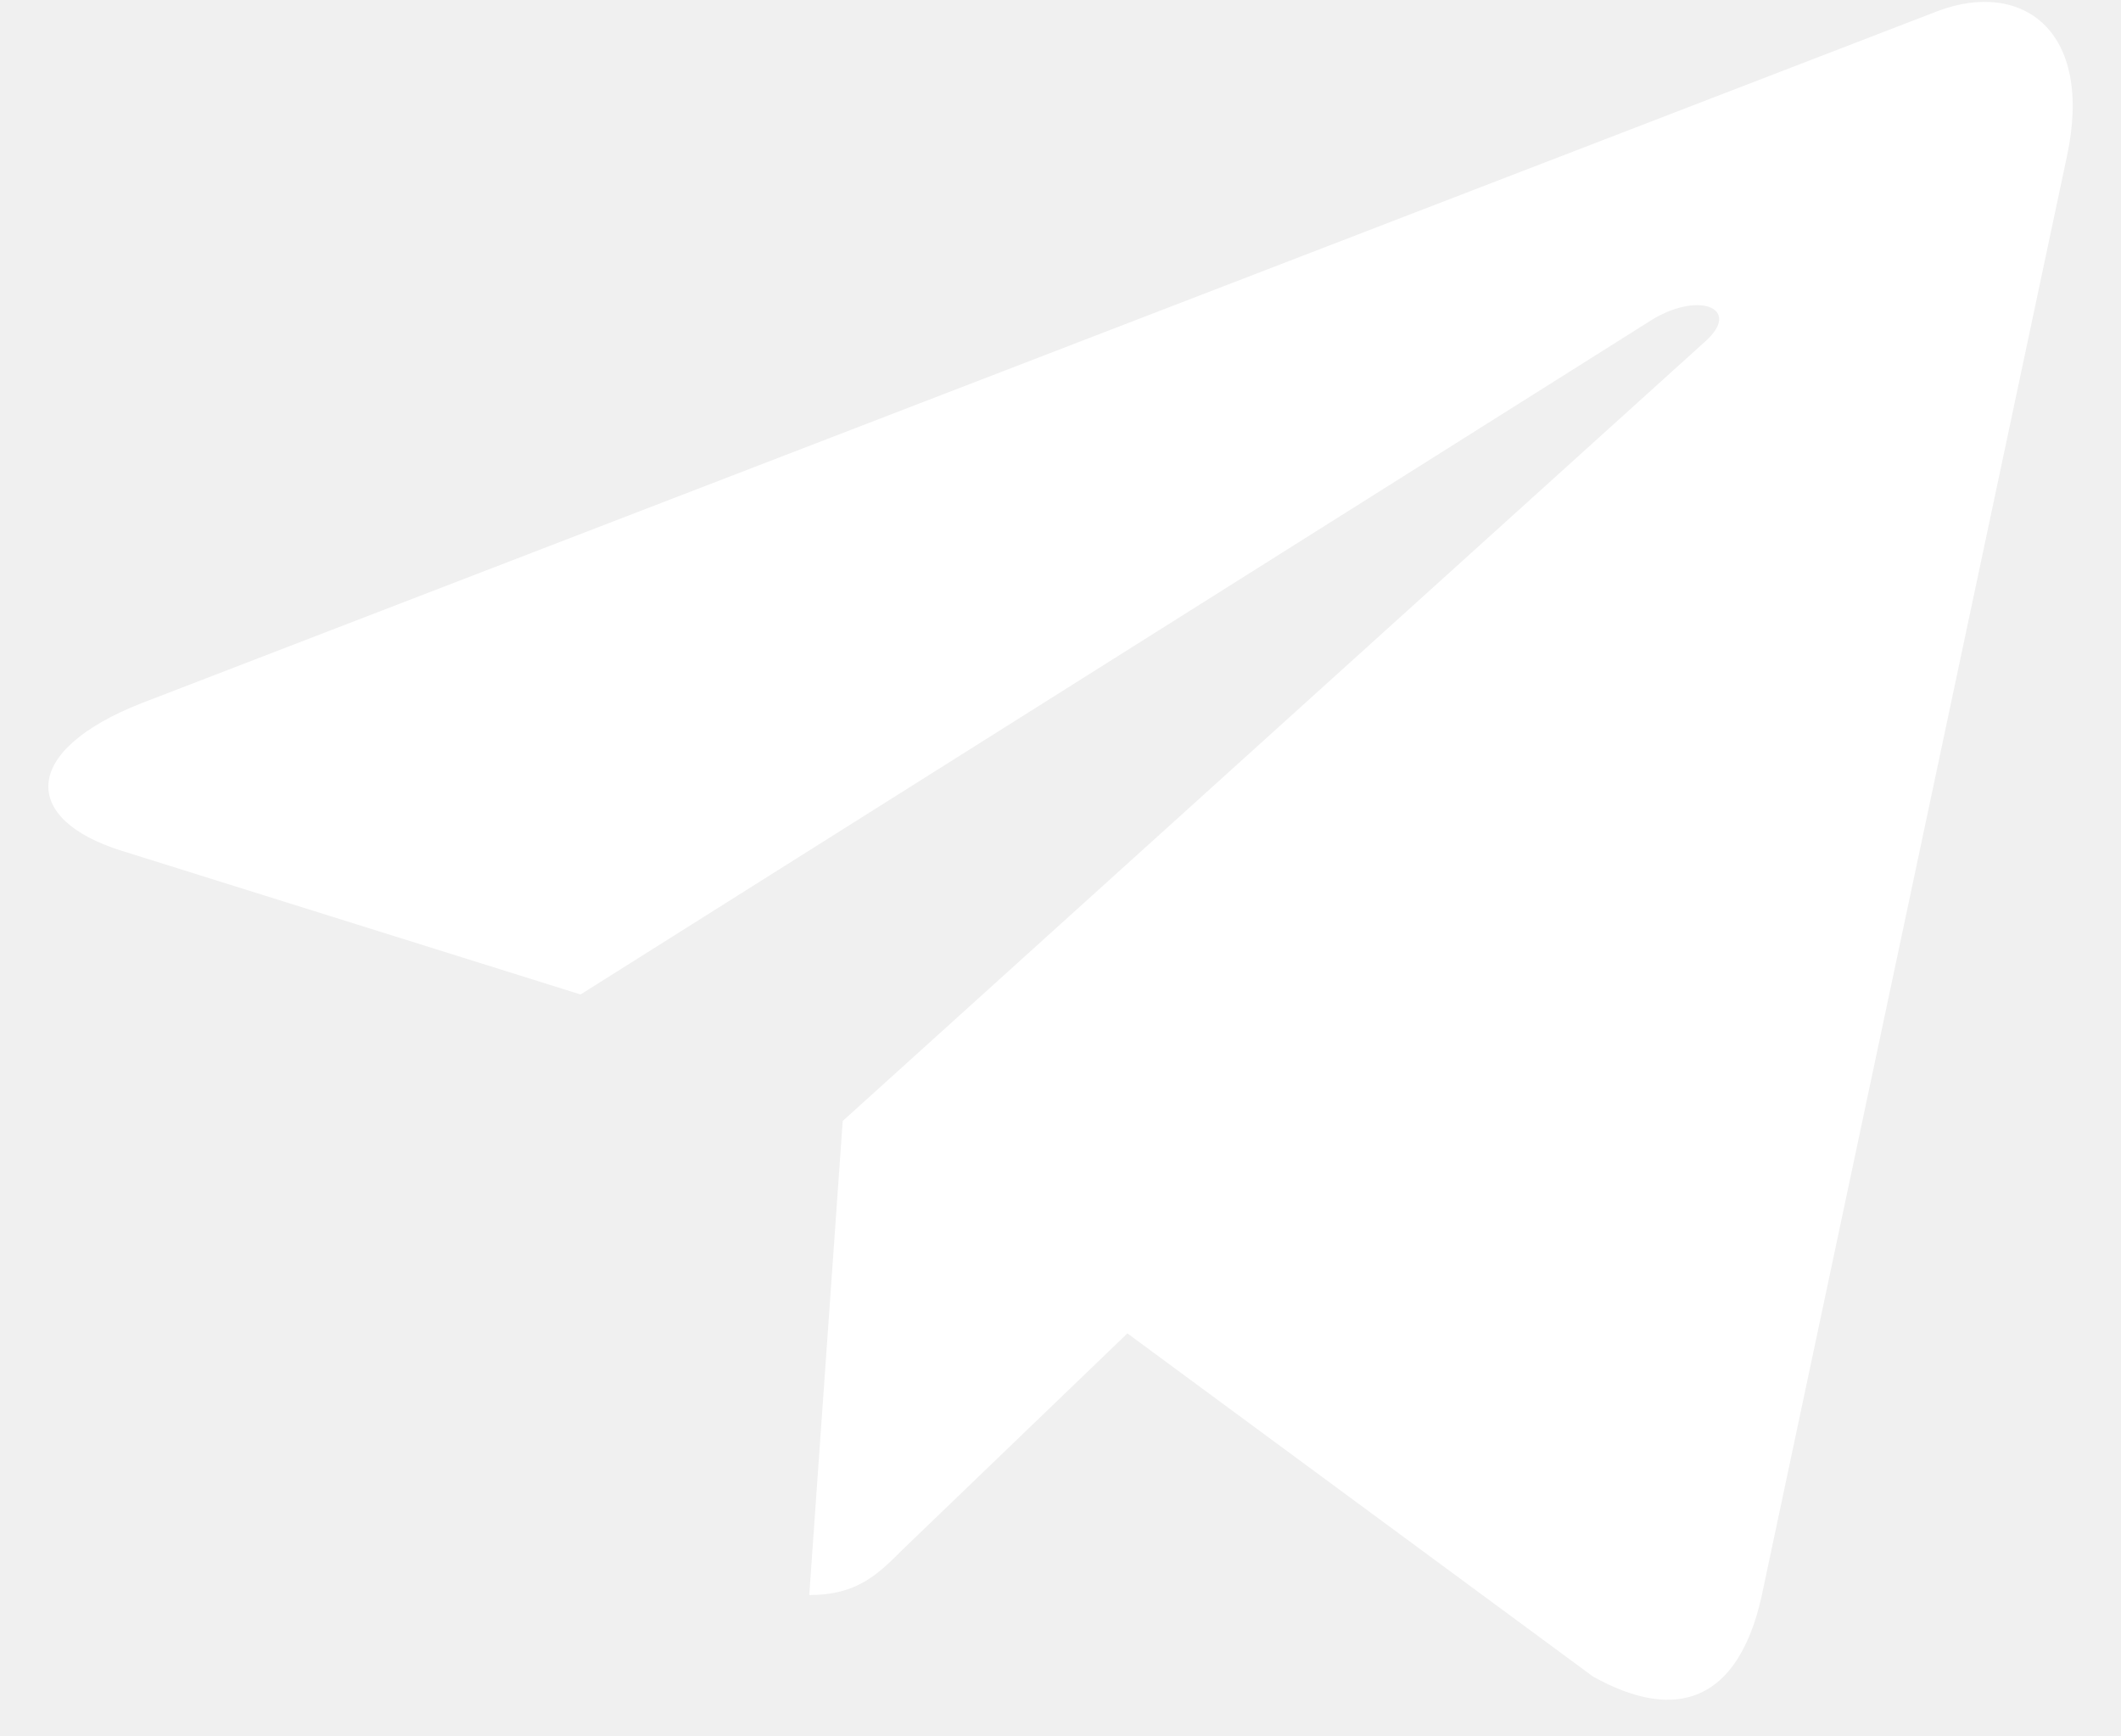
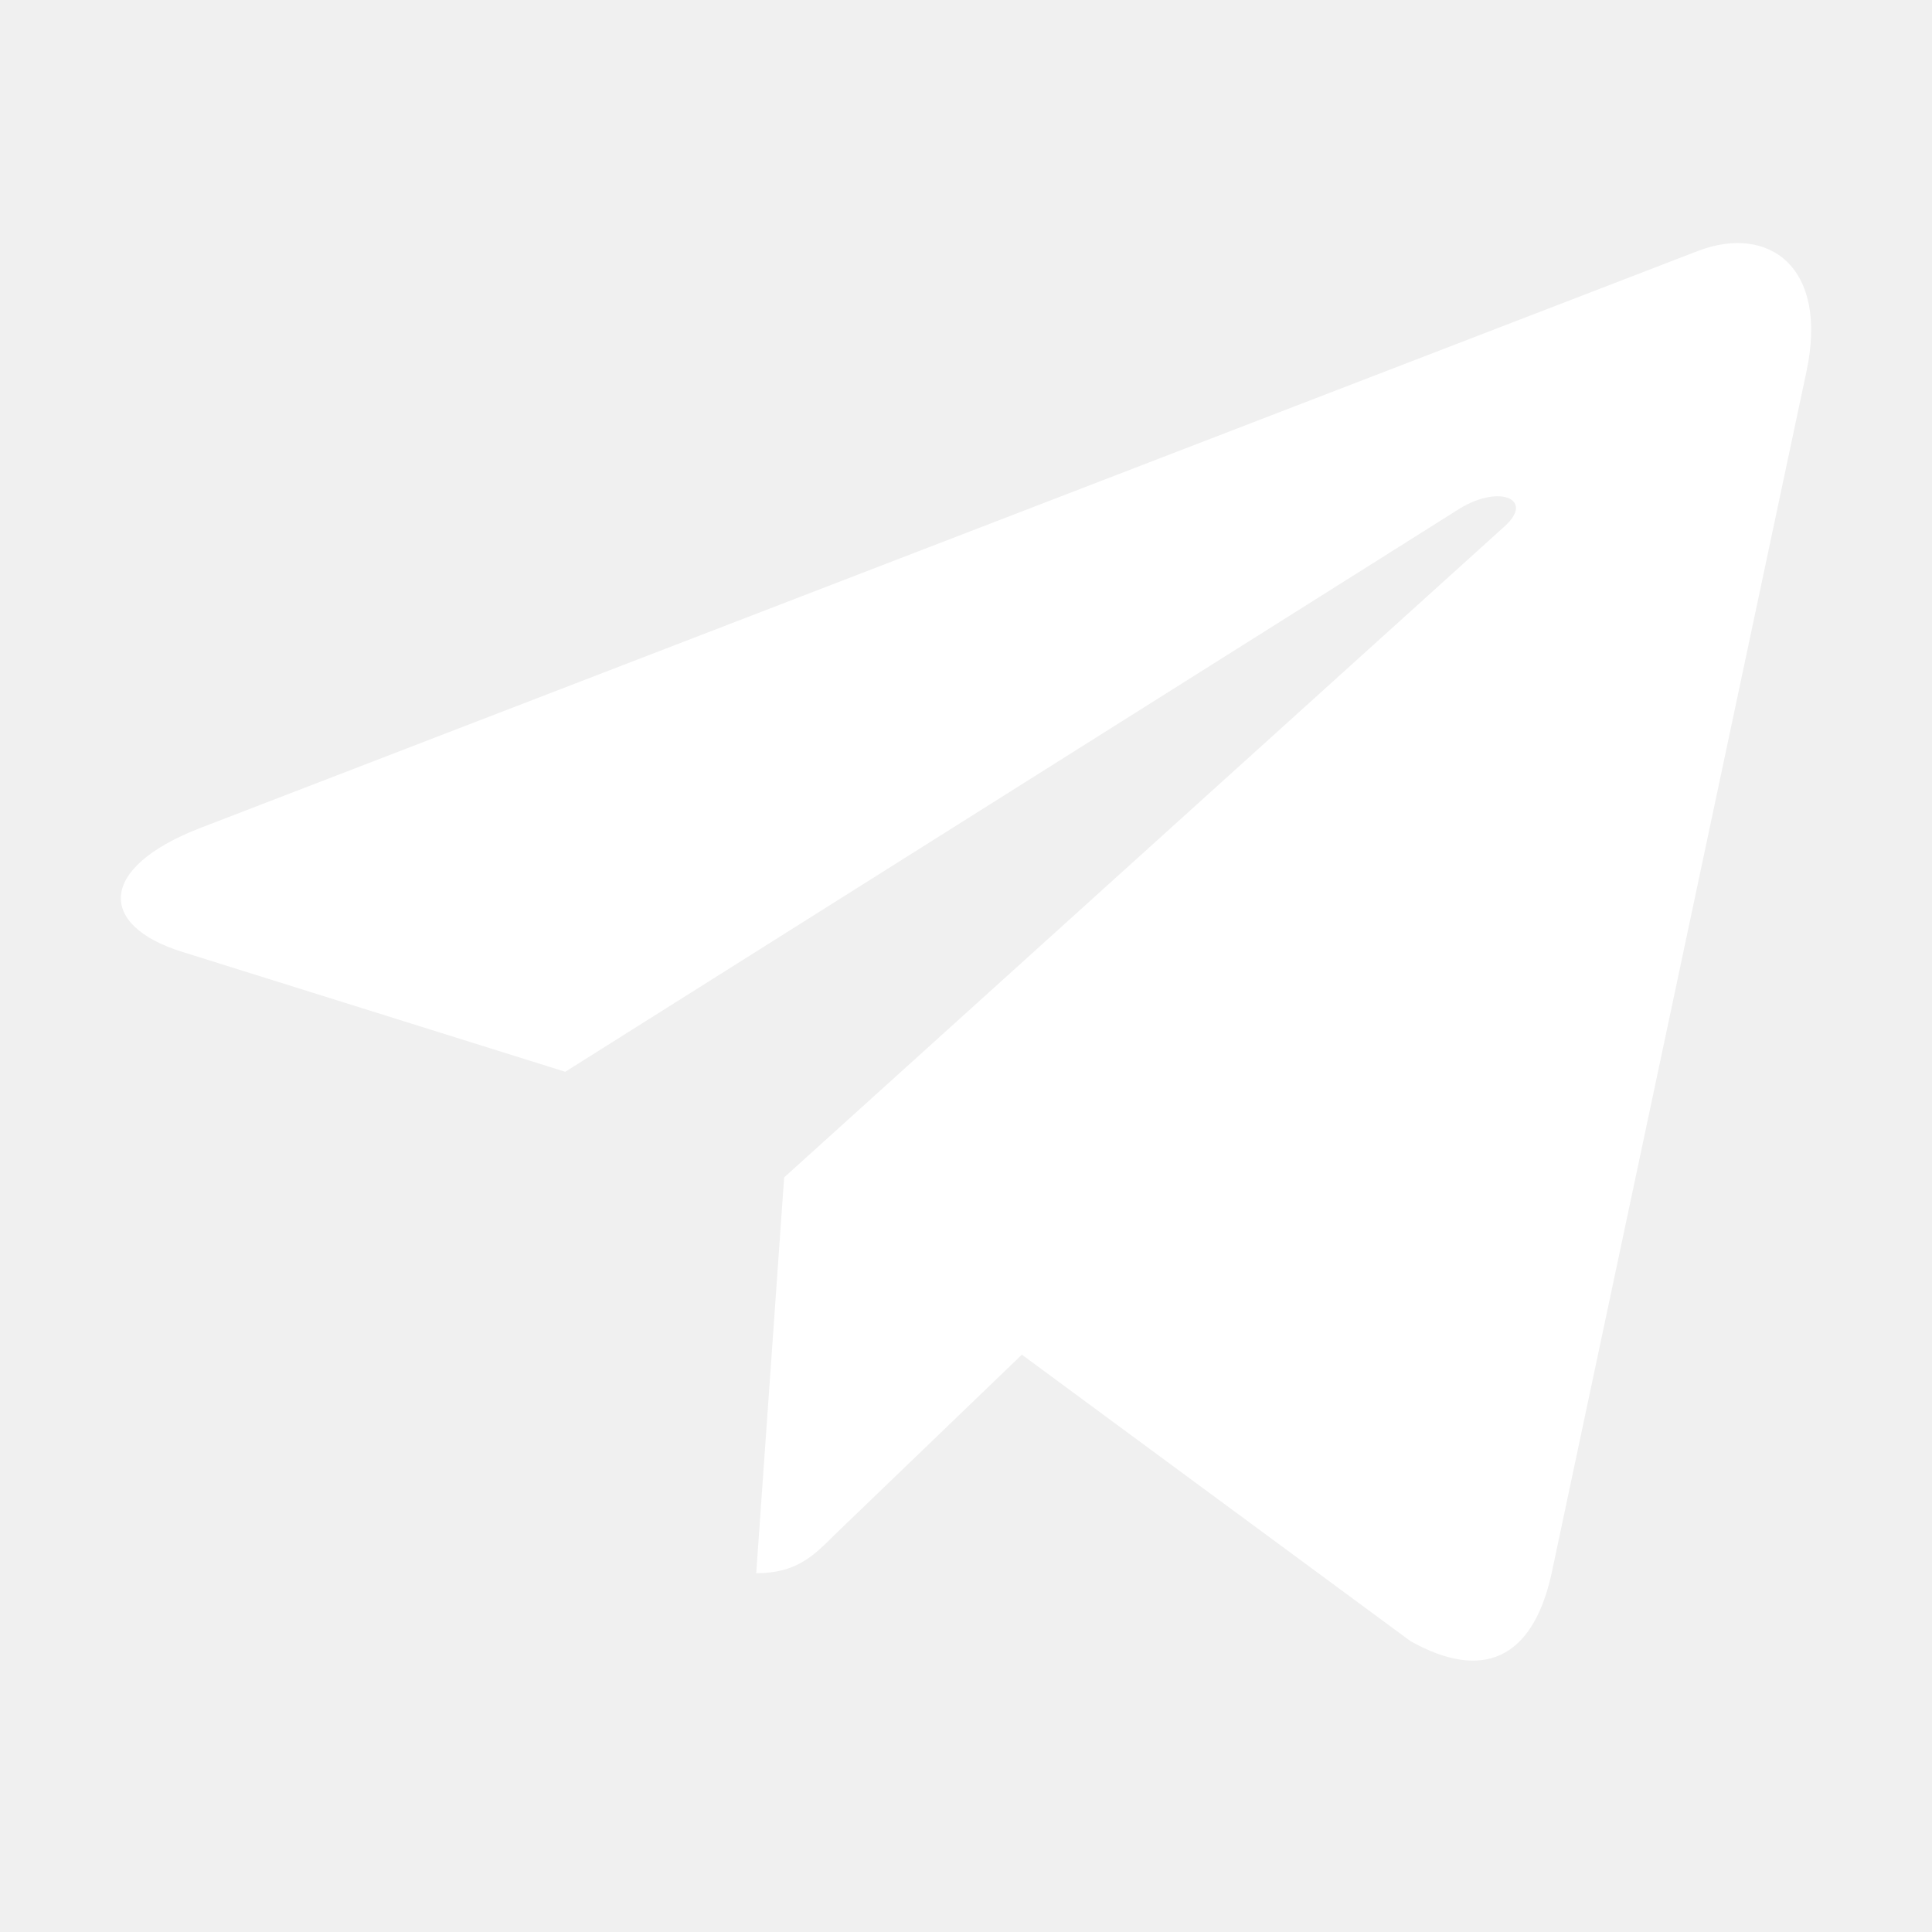
- <svg xmlns="http://www.w3.org/2000/svg" width="22" height="18" viewBox="0 0 22 18" fill="none">
-   <path d="M21.439 1.622L18.27 16.566C18.031 17.62 17.408 17.883 16.522 17.387L11.694 13.829L9.364 16.07C9.106 16.328 8.891 16.543 8.394 16.543L8.741 11.626L17.689 3.54C18.078 3.193 17.605 3.001 17.085 3.348L6.022 10.314L1.26 8.823C0.224 8.5 0.205 7.787 1.476 7.29L20.104 0.113C20.966 -0.21 21.721 0.305 21.439 1.623V1.622Z" fill="white" />
+ <svg xmlns="http://www.w3.org/2000/svg" width="24" height="24" viewBox="0 0 24 24" fill="none">
+   <path d="M22.439 4.622L19.27 19.566C19.031 20.62 18.408 20.883 17.522 20.387L12.694 16.828L10.364 19.07C10.106 19.328 9.891 19.543 9.394 19.543L9.741 14.626L18.689 6.54C19.078 6.194 18.605 6.001 18.085 6.348L7.022 13.314L2.26 11.823C1.224 11.5 1.205 10.787 2.476 10.29L21.104 3.113C21.966 2.79 22.721 3.305 22.439 4.623V4.622Z" fill="white" />
</svg>
